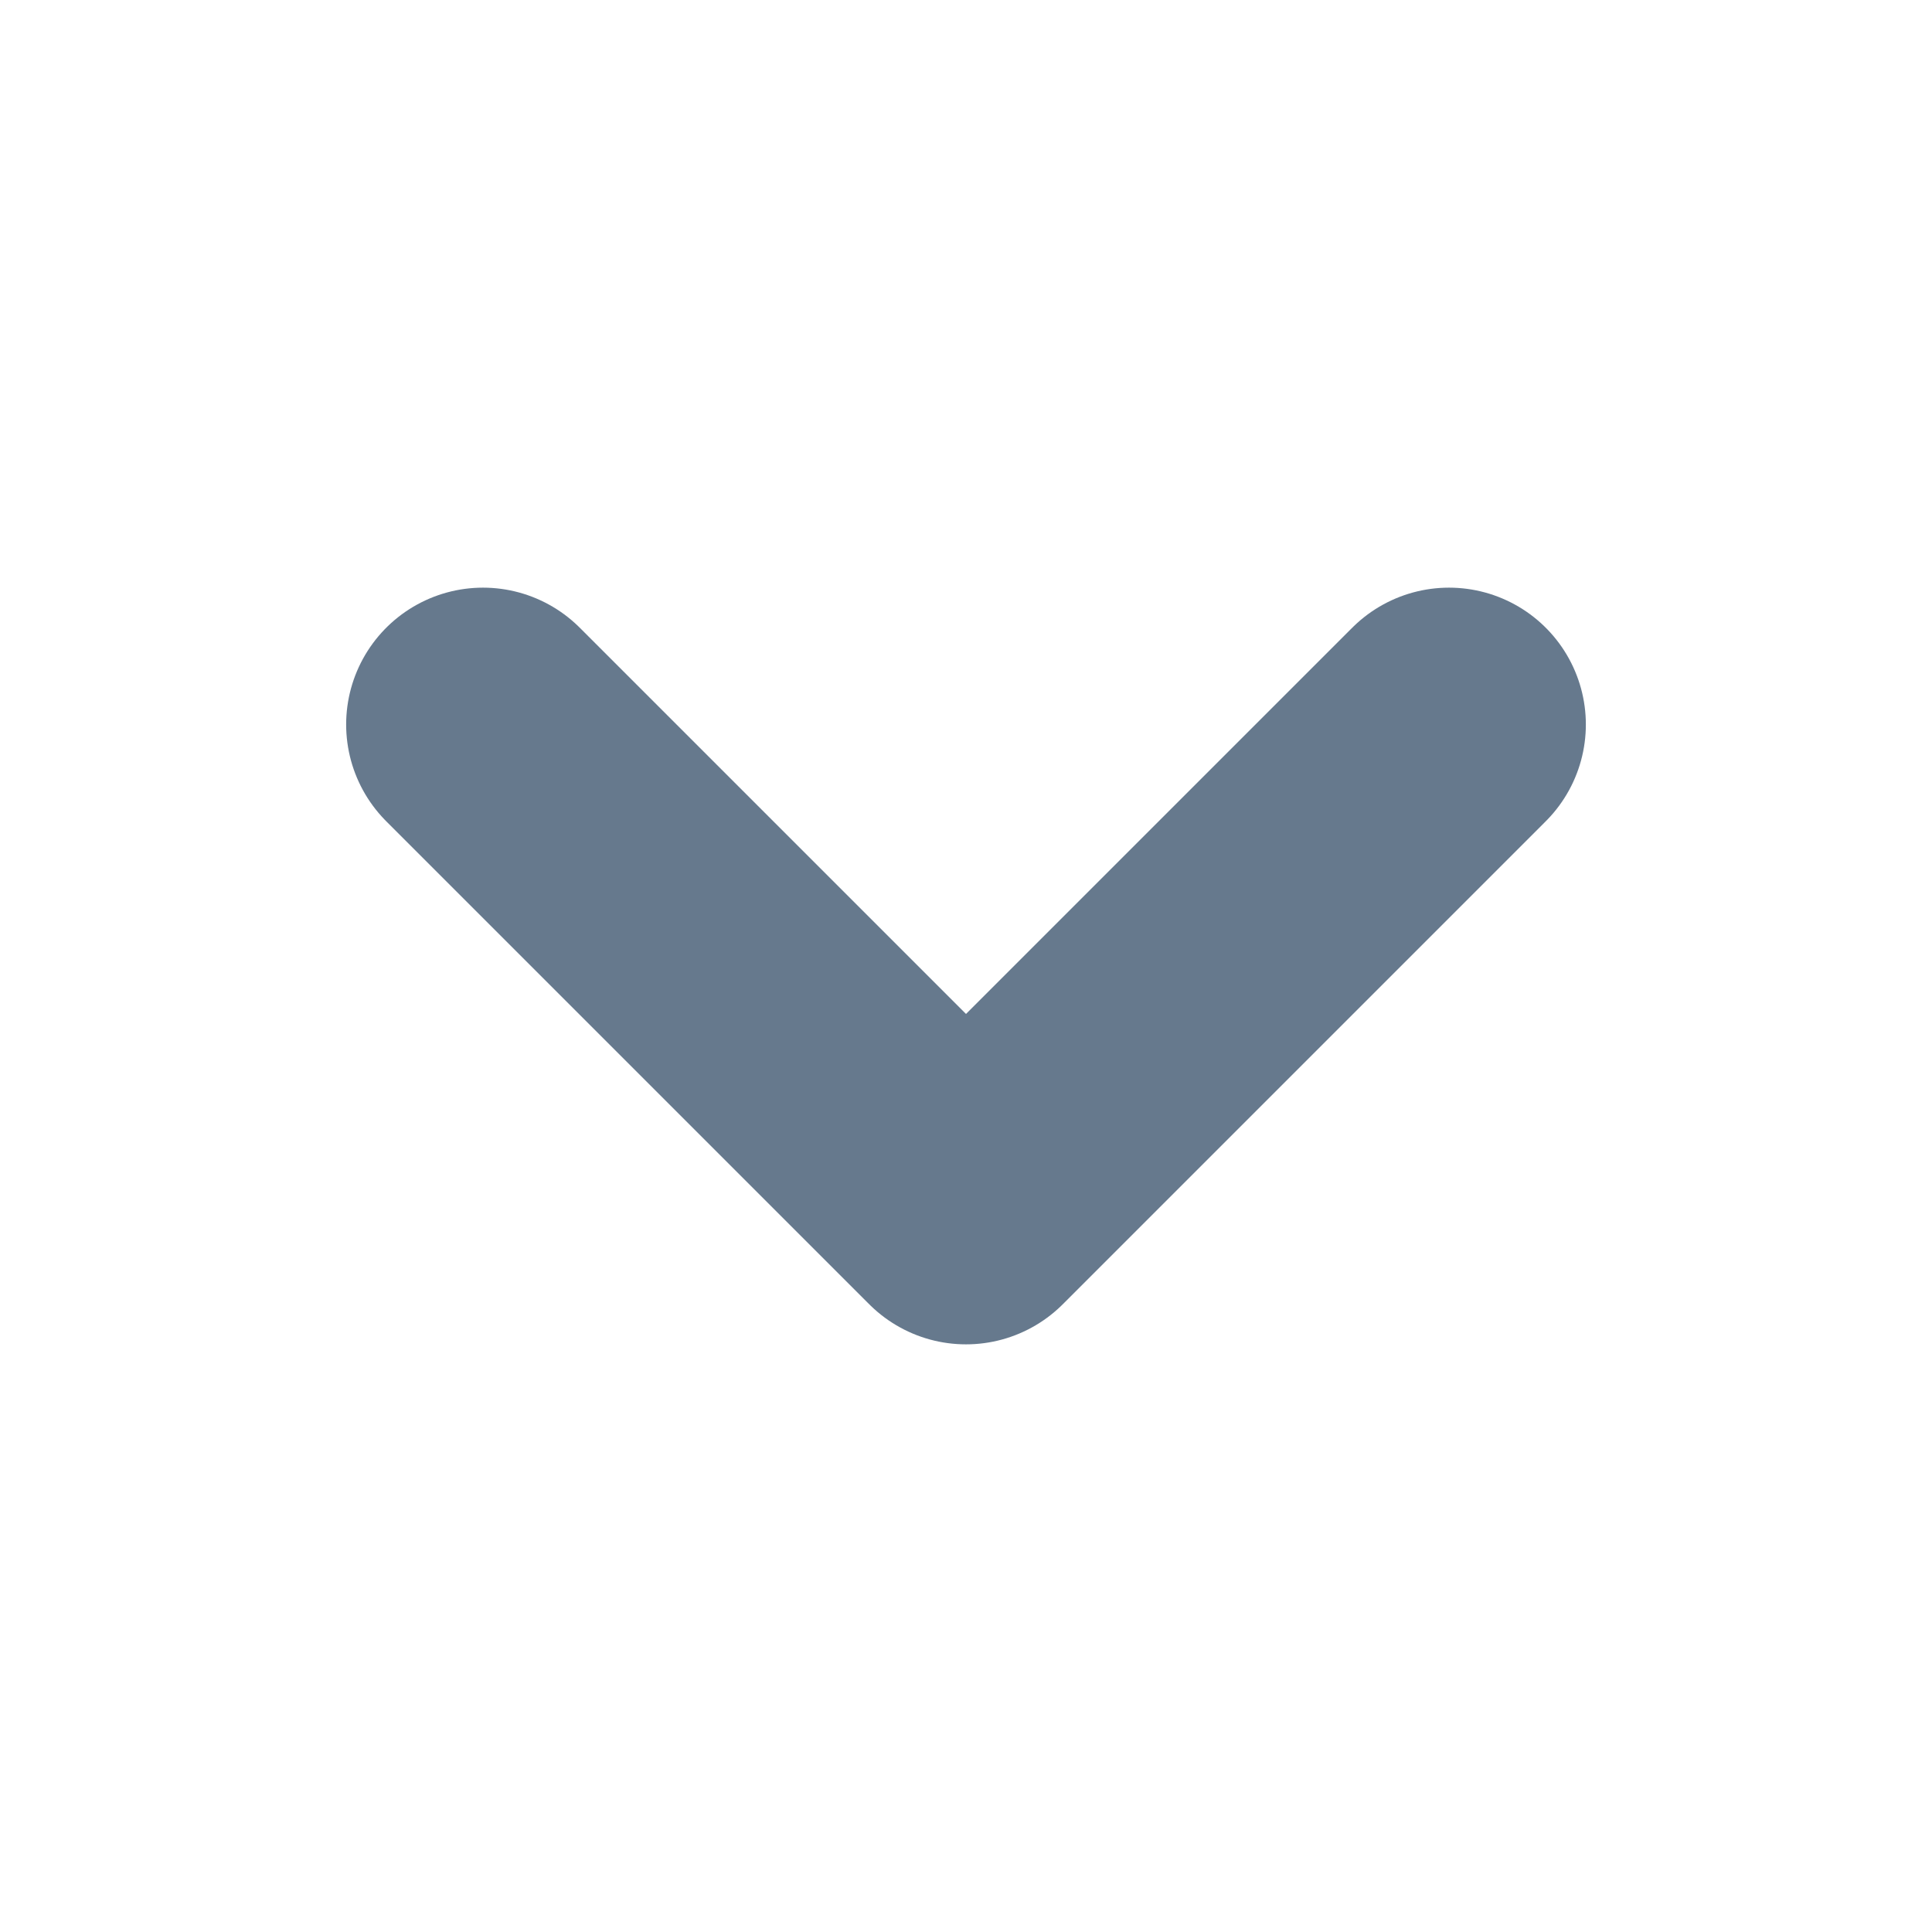
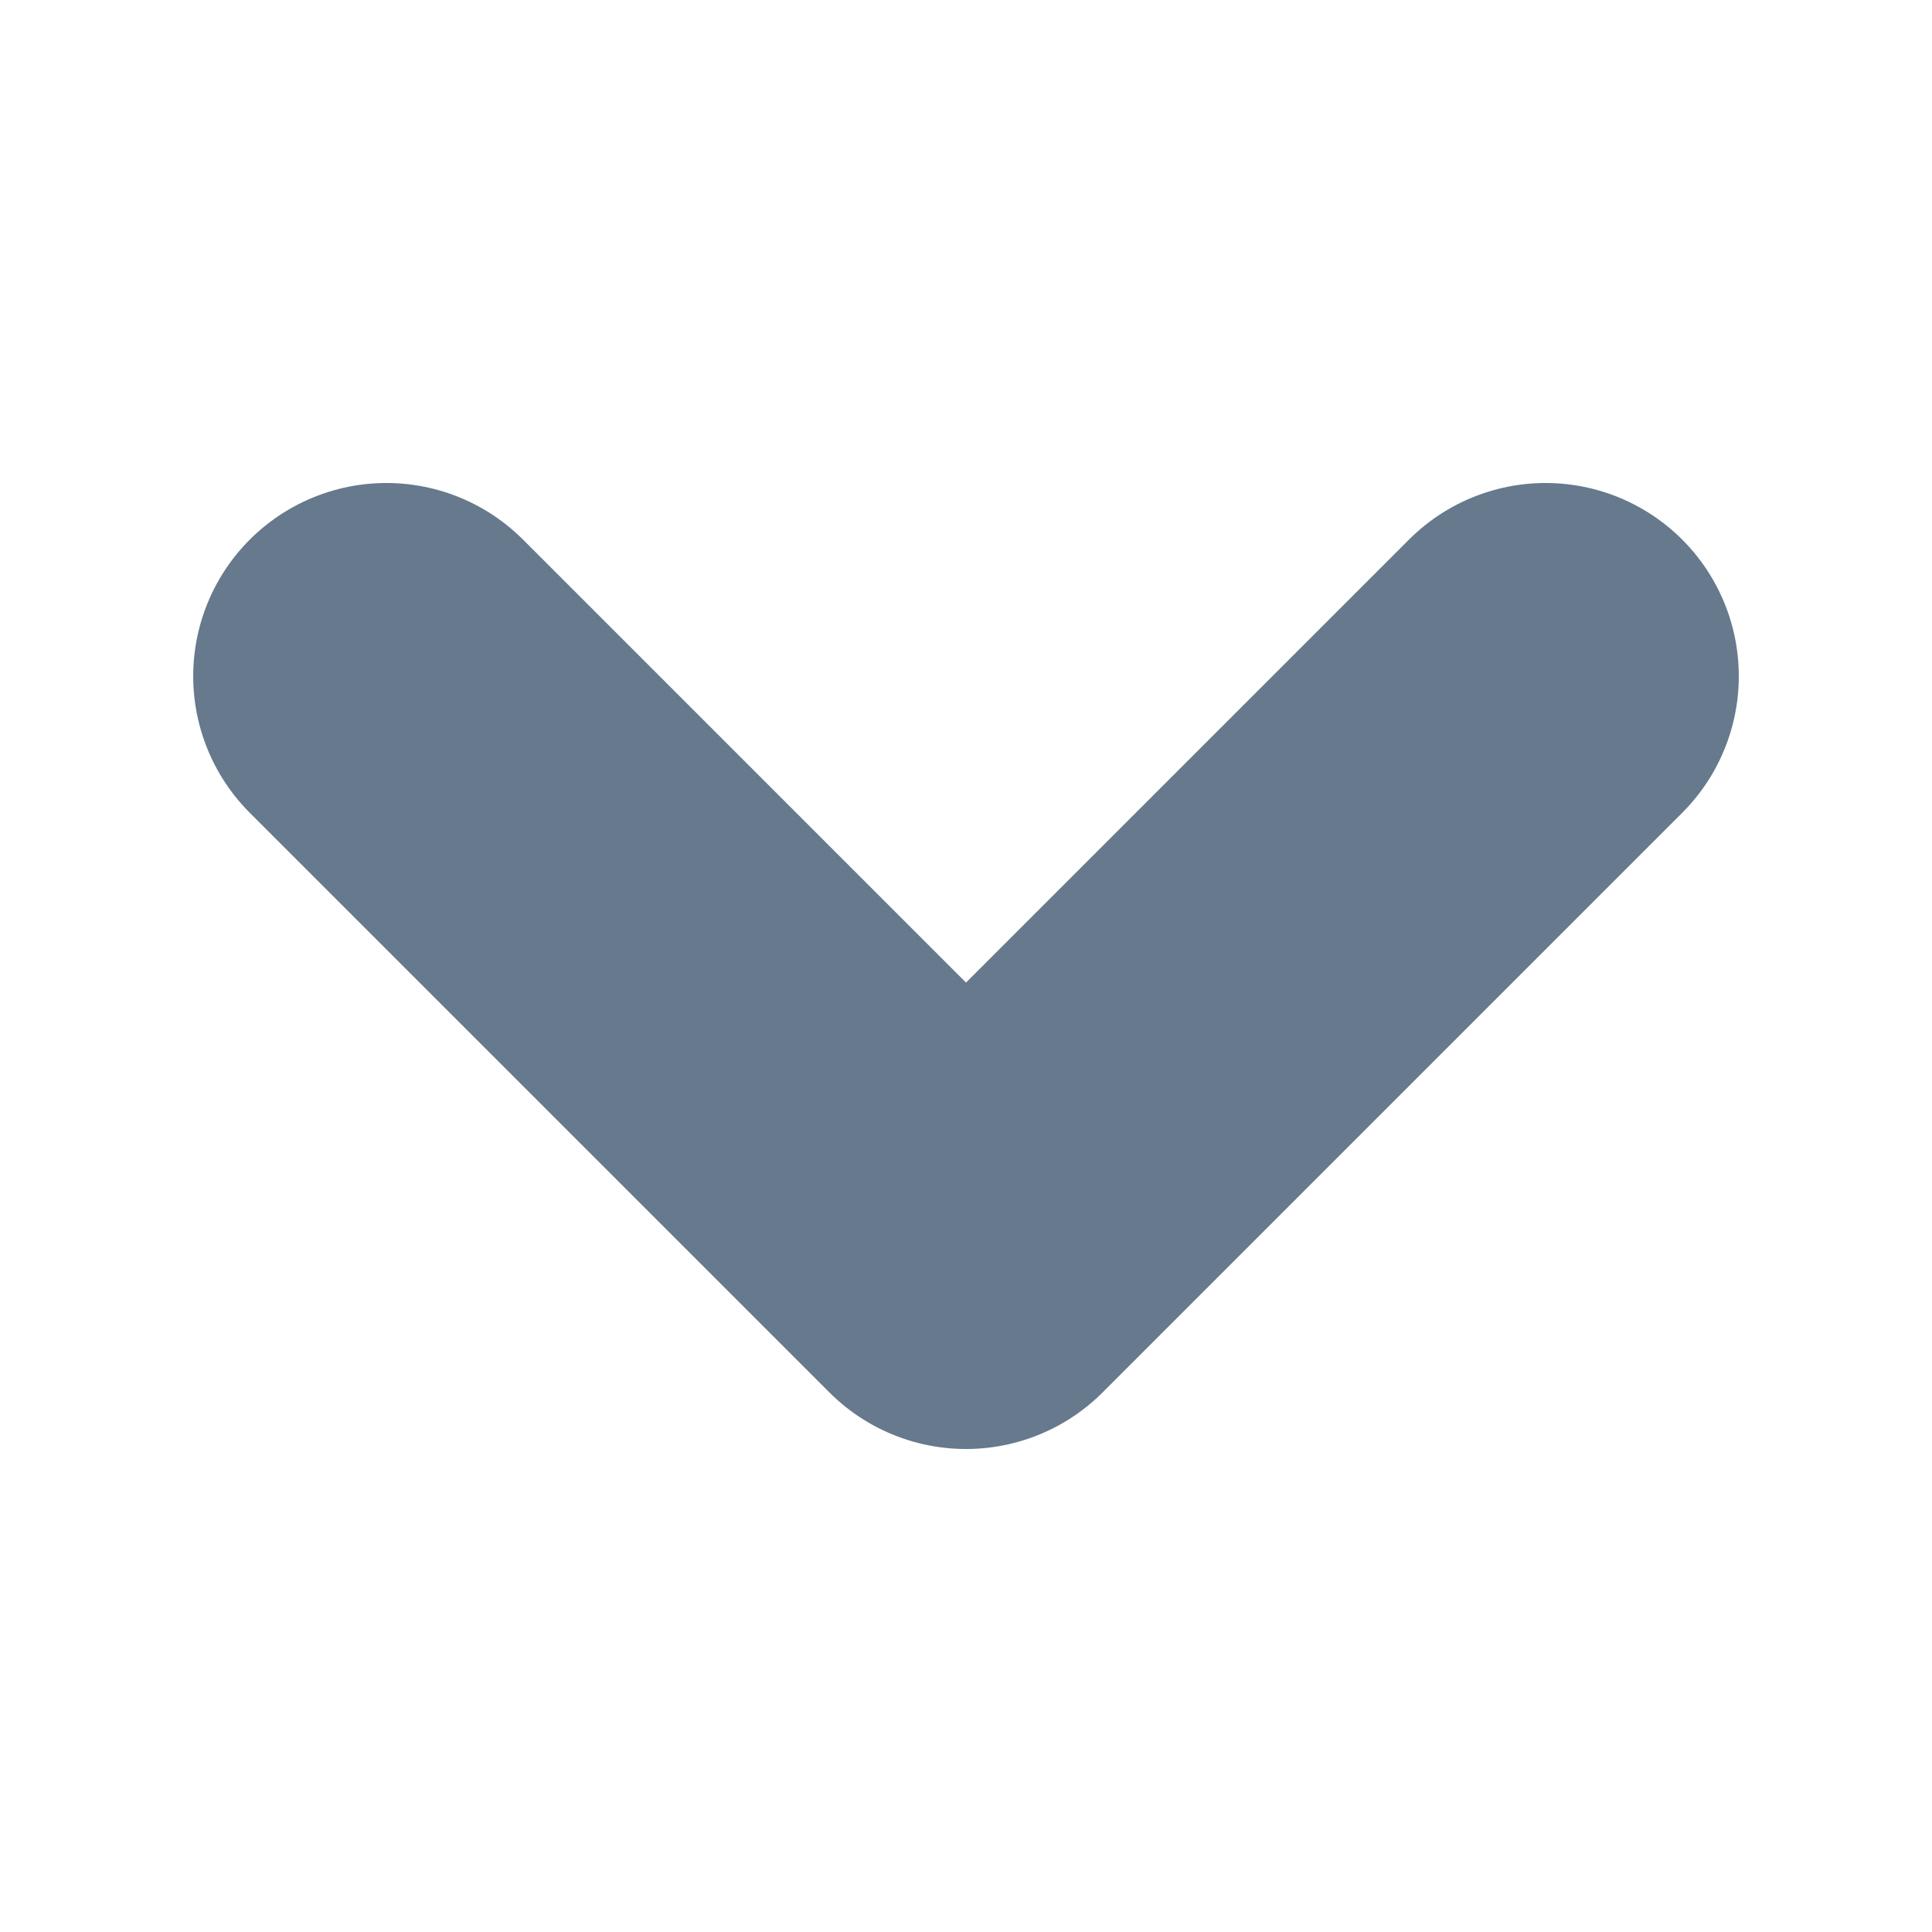
- <svg xmlns="http://www.w3.org/2000/svg" width="12" height="12" viewBox="0 0 12 12">
-   <path d="m3 4.5 3 3 3-3" fill="none" stroke="#66798D" stroke-width="1.7" stroke-linecap="round" stroke-linejoin="round" />
+ <svg xmlns="http://www.w3.org/2000/svg" width="10" height="10" viewBox="0 0 10 10">
+   <path d="M2 3.5L5 6.5L8 3.5" fill="none" stroke="#66798D" stroke-width="2" stroke-linecap="round" stroke-linejoin="round" />
</svg>
